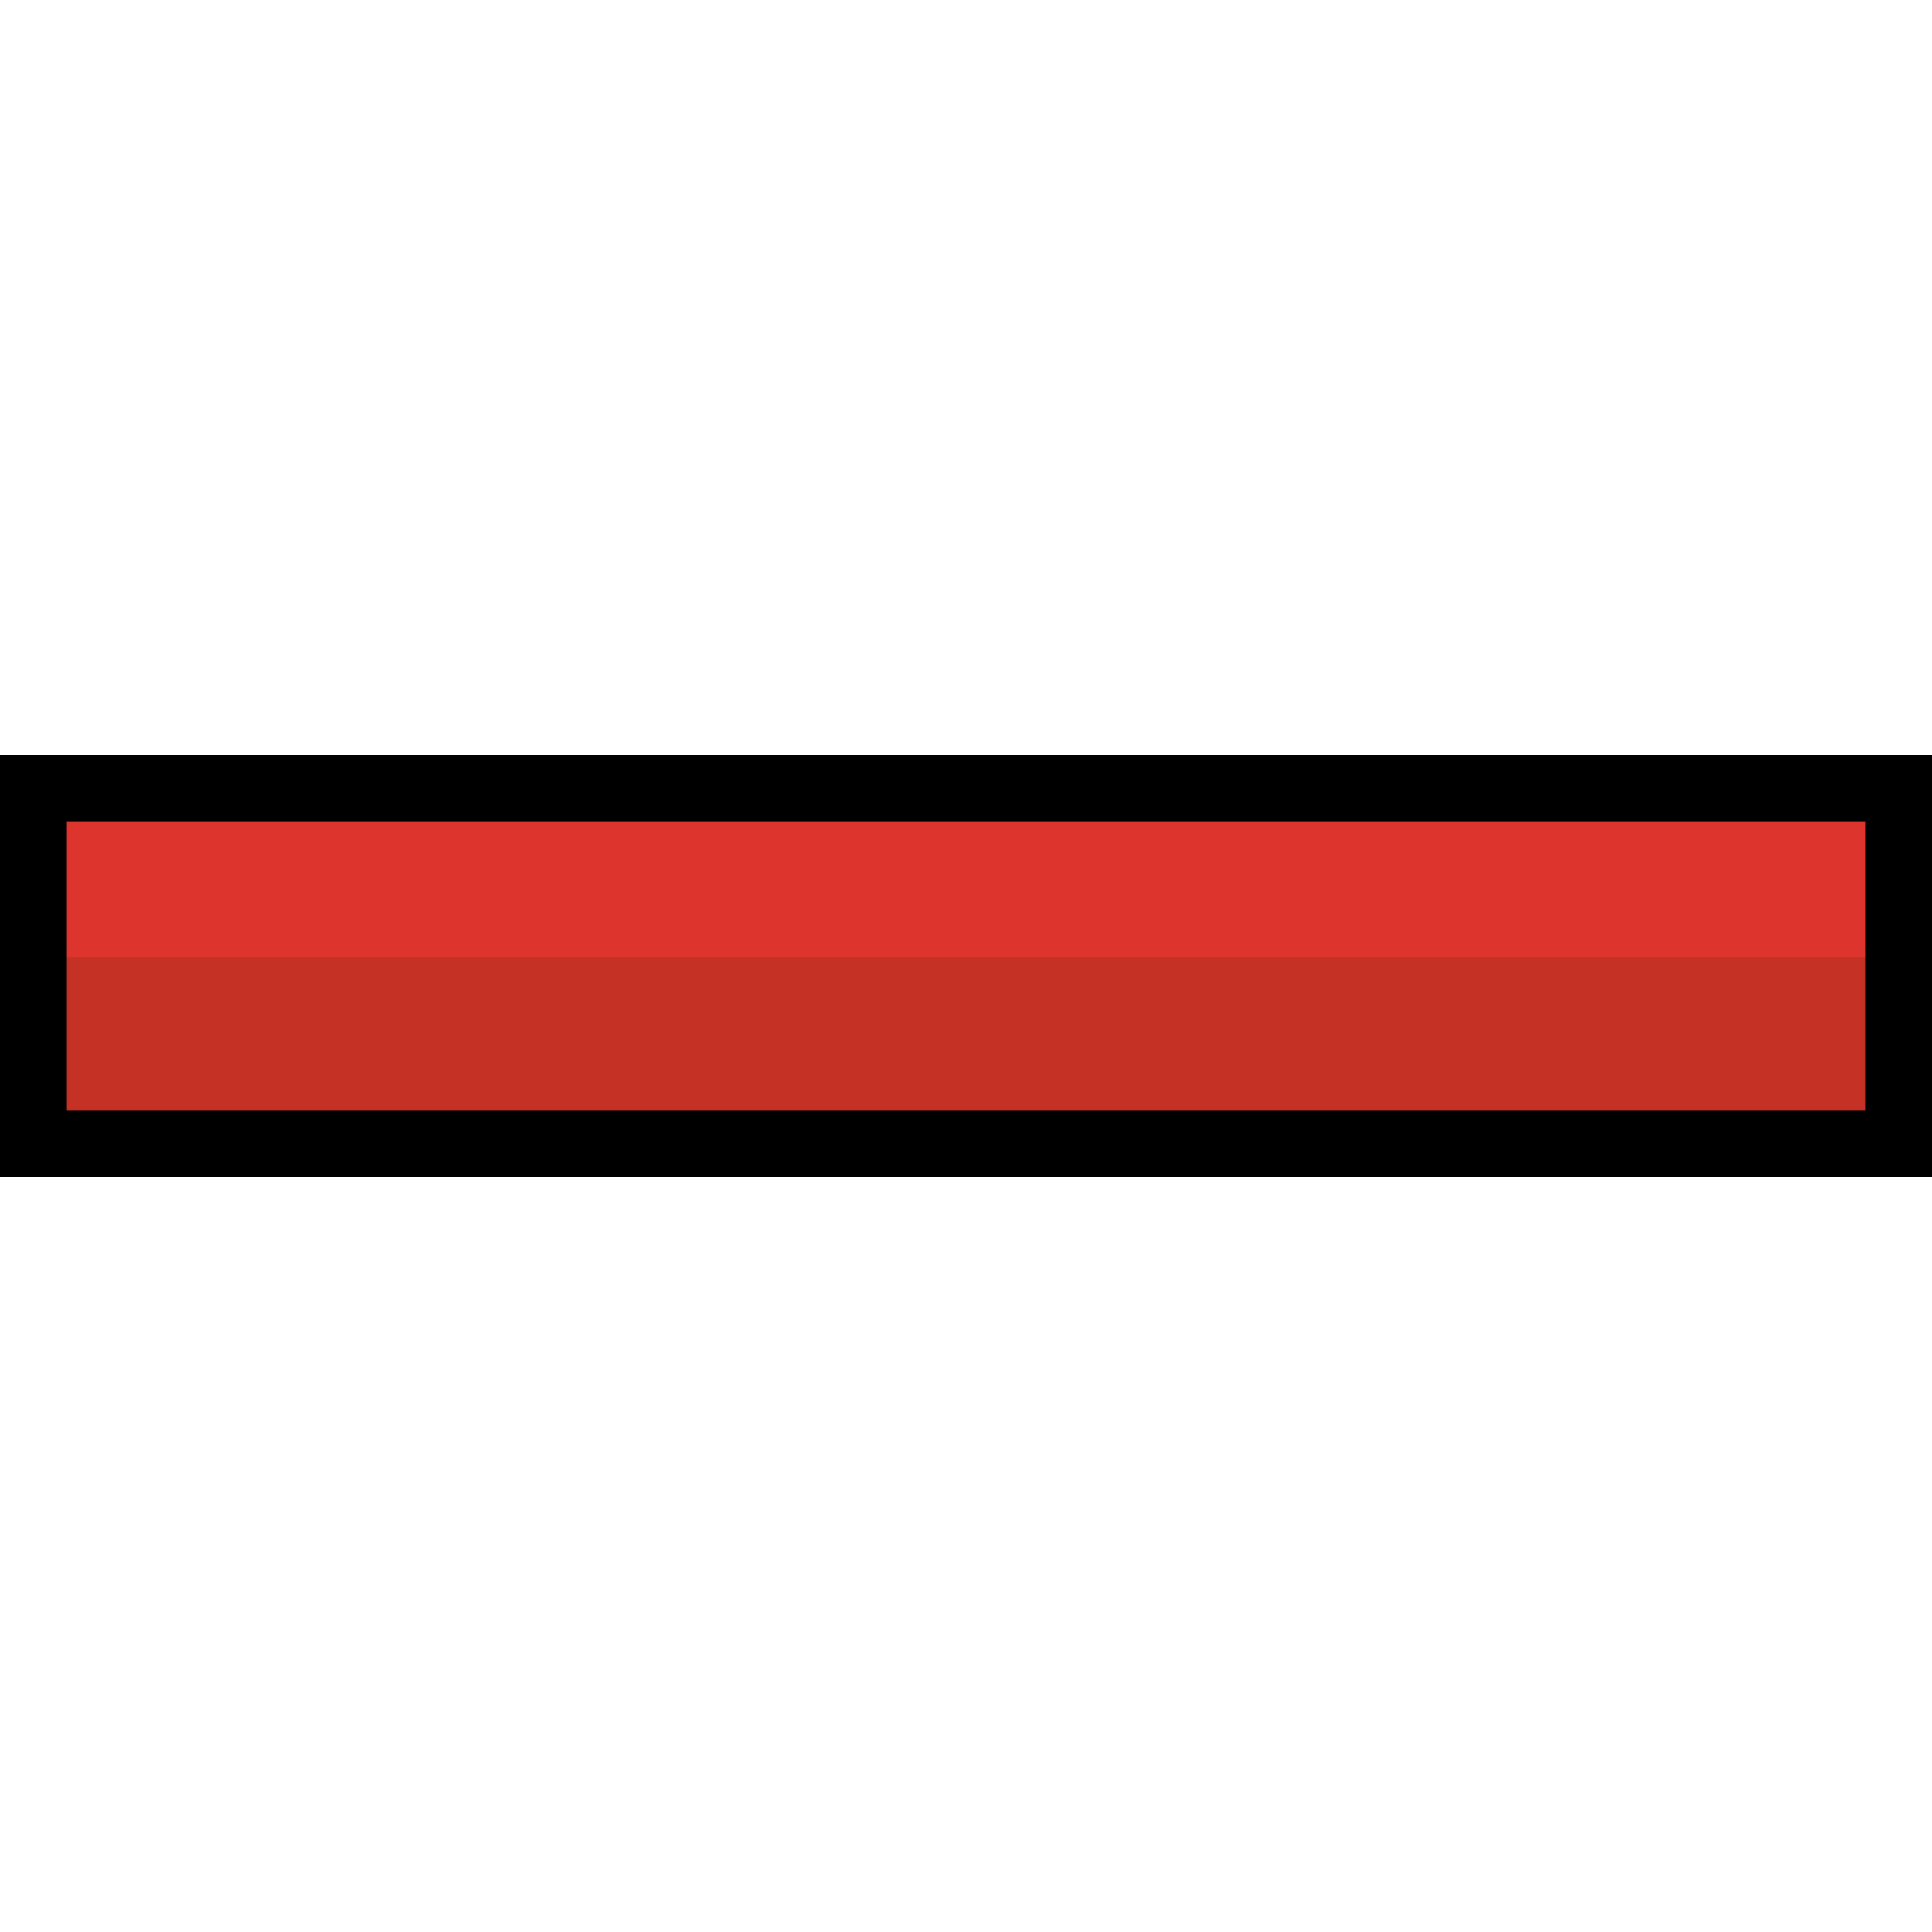
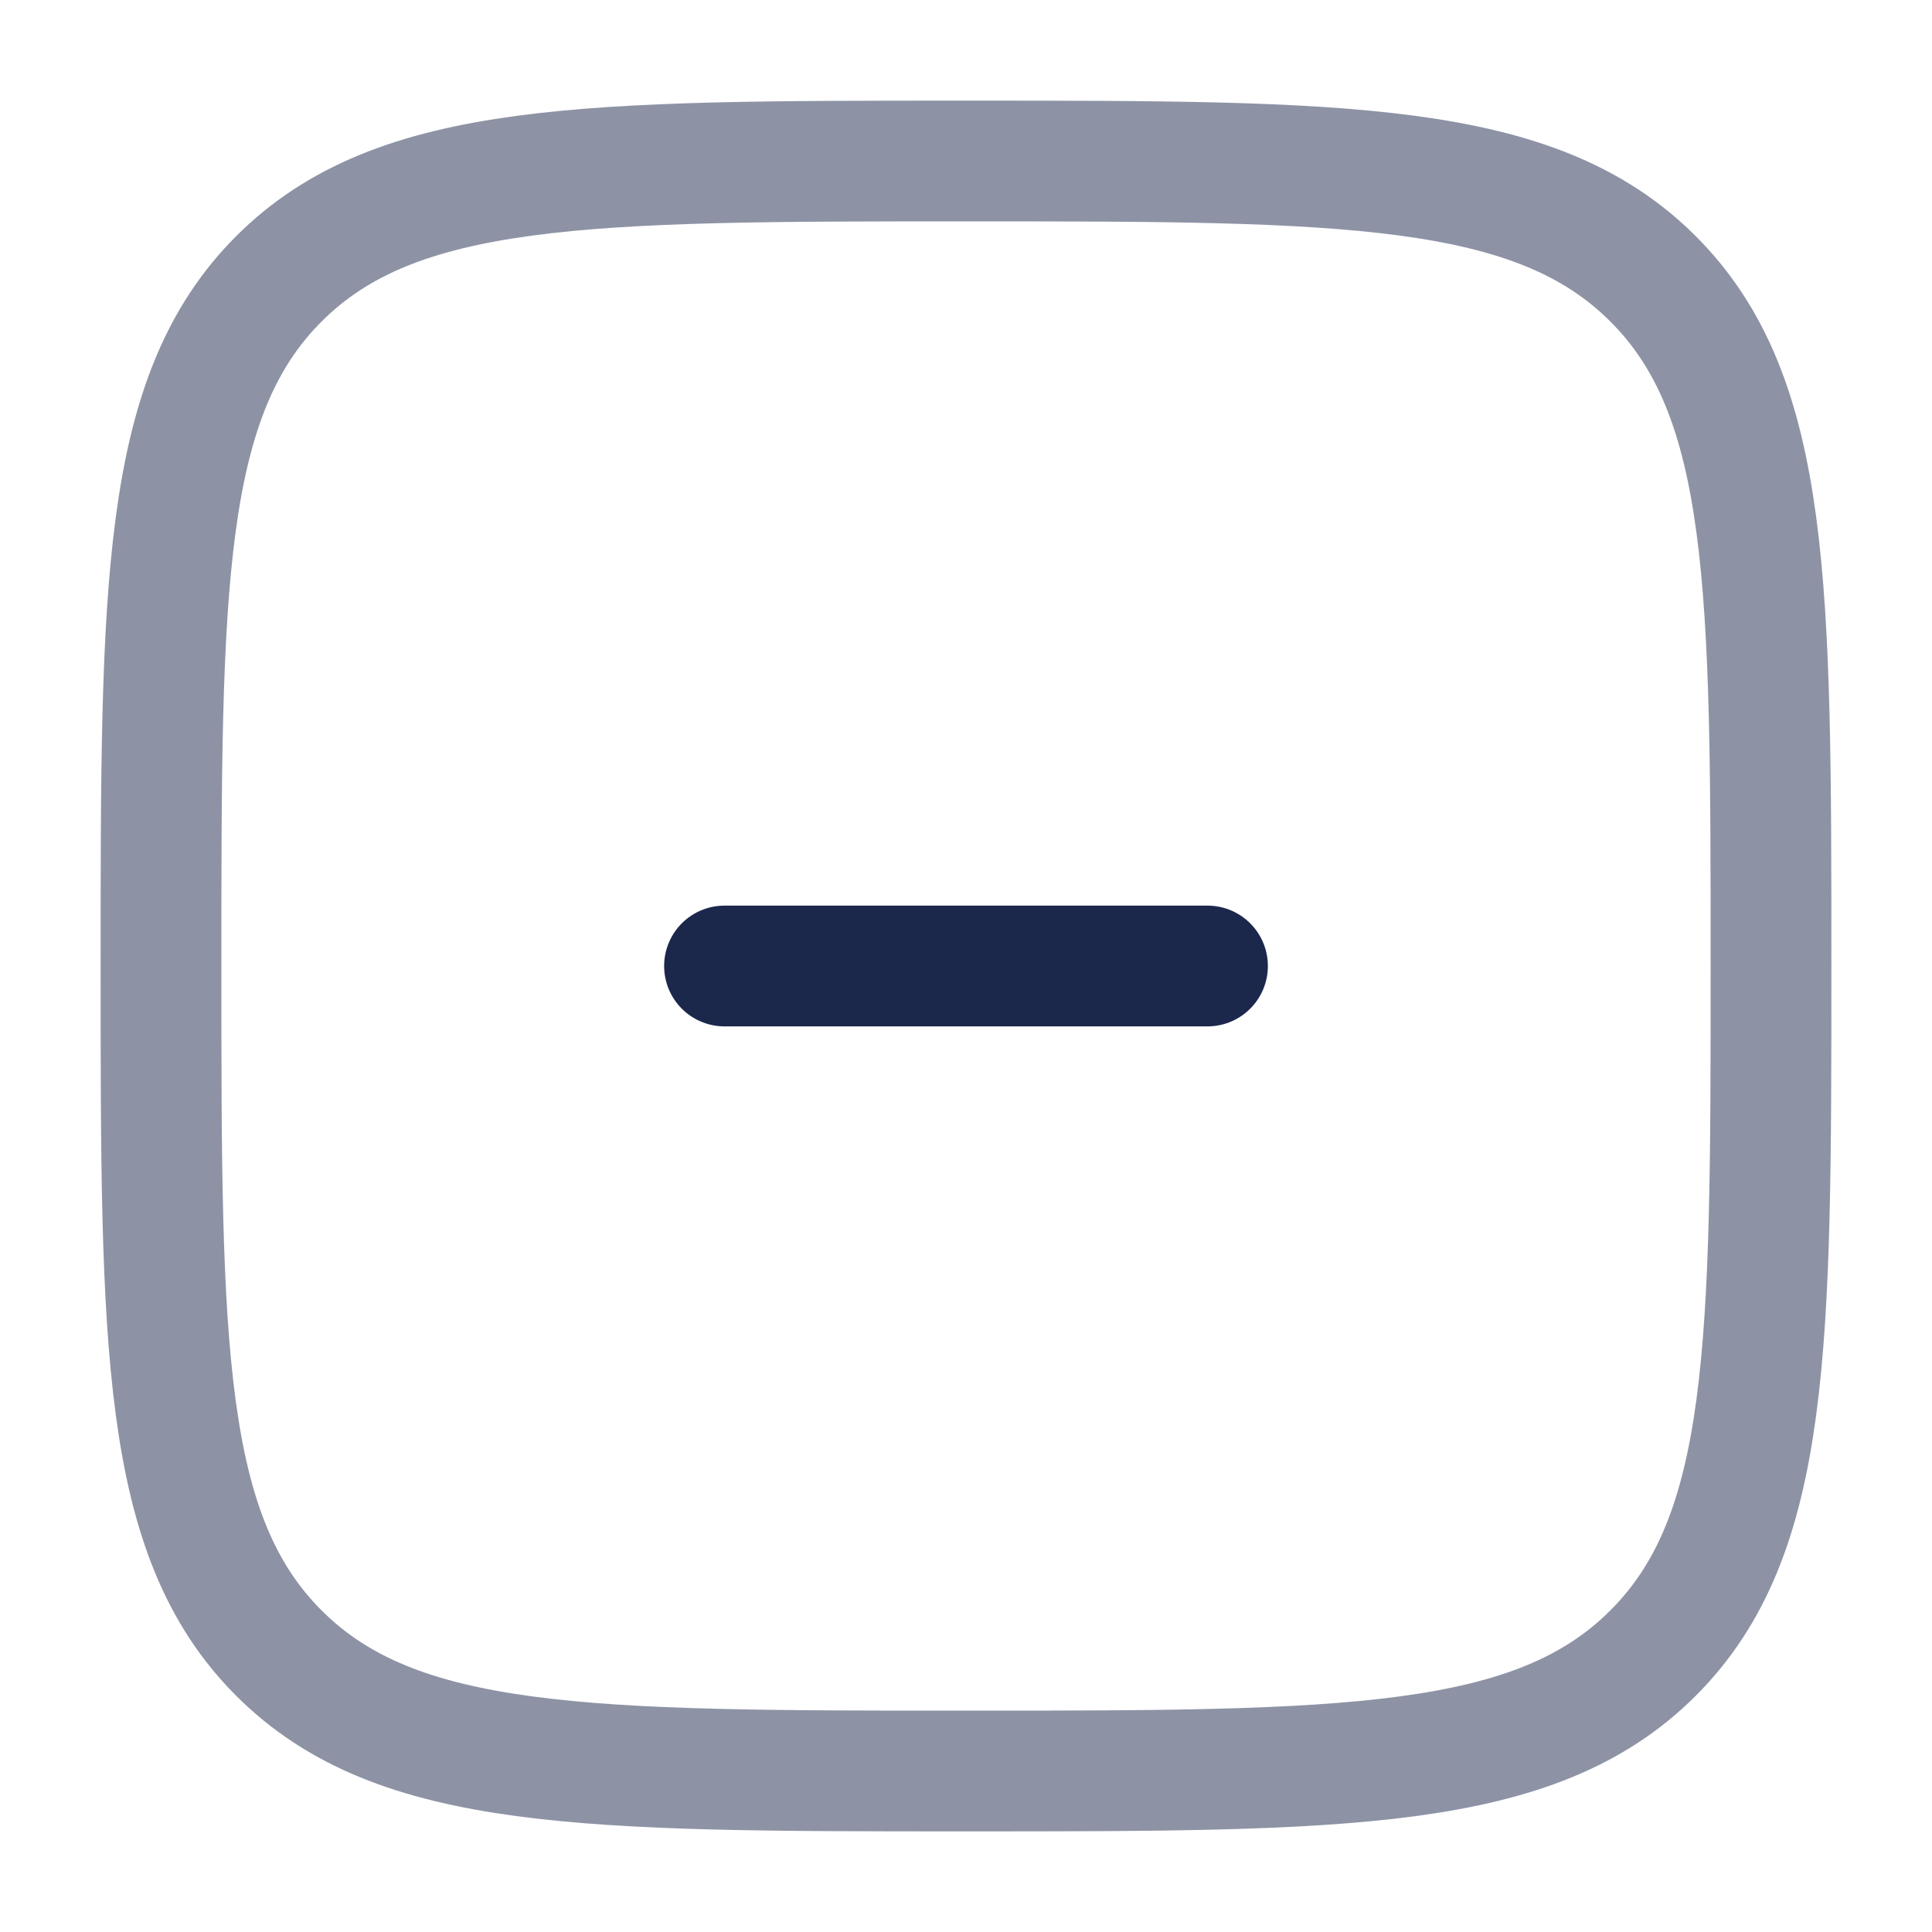
- <svg xmlns="http://www.w3.org/2000/svg" version="1.1" id="Layer_1" x="0px" y="0px" viewBox="0 0 512 512" style="enable-background:new 0 0 512 512;" xml:space="preserve">
-   <polygon style="fill:#DD352E;" points="8.828,208.92 8.828,253.646 8.828,303.08 503.172,303.08 503.172,253.646 503.172,208.92 " />
-   <rect x="8.828" y="253.646" style="fill:#C53125;" width="494.345" height="49.434" />
-   <path d="M512,311.908H0V200.092h512V311.908z M17.655,294.253h476.69v-76.506H17.655V294.253z" />
-   <g>
- </g>
-   <g>
- </g>
-   <g>
- </g>
-   <g>
- </g>
-   <g>
- </g>
-   <g>
- </g>
-   <g>
- </g>
-   <g>
- </g>
-   <g>
- </g>
-   <g>
- </g>
-   <g>
- </g>
-   <g>
- </g>
-   <g>
- </g>
-   <g>
- </g>
-   <g>
- </g>
+ <svg xmlns="http://www.w3.org/2000/svg" width="800px" height="800px" viewBox="0 0 24 24" fill="none">
+   <path opacity="0.5" d="M2 12C2 7.286 2 4.929 3.464 3.464C4.929 2 7.286 2 12 2C16.714 2 19.071 2 20.535 3.464C22 4.929 22 7.286 22 12C22 16.714 22 19.071 20.535 20.535C19.071 22 16.714 22 12 22C7.286 22 4.929 22 3.464 20.535C2 19.071 2 16.714 2 12Z" stroke="#1C274C" stroke-width="1.5" />
+   <path d="M15 12H9" stroke="#1C274C" stroke-width="1.5" stroke-linecap="round" />
</svg>
